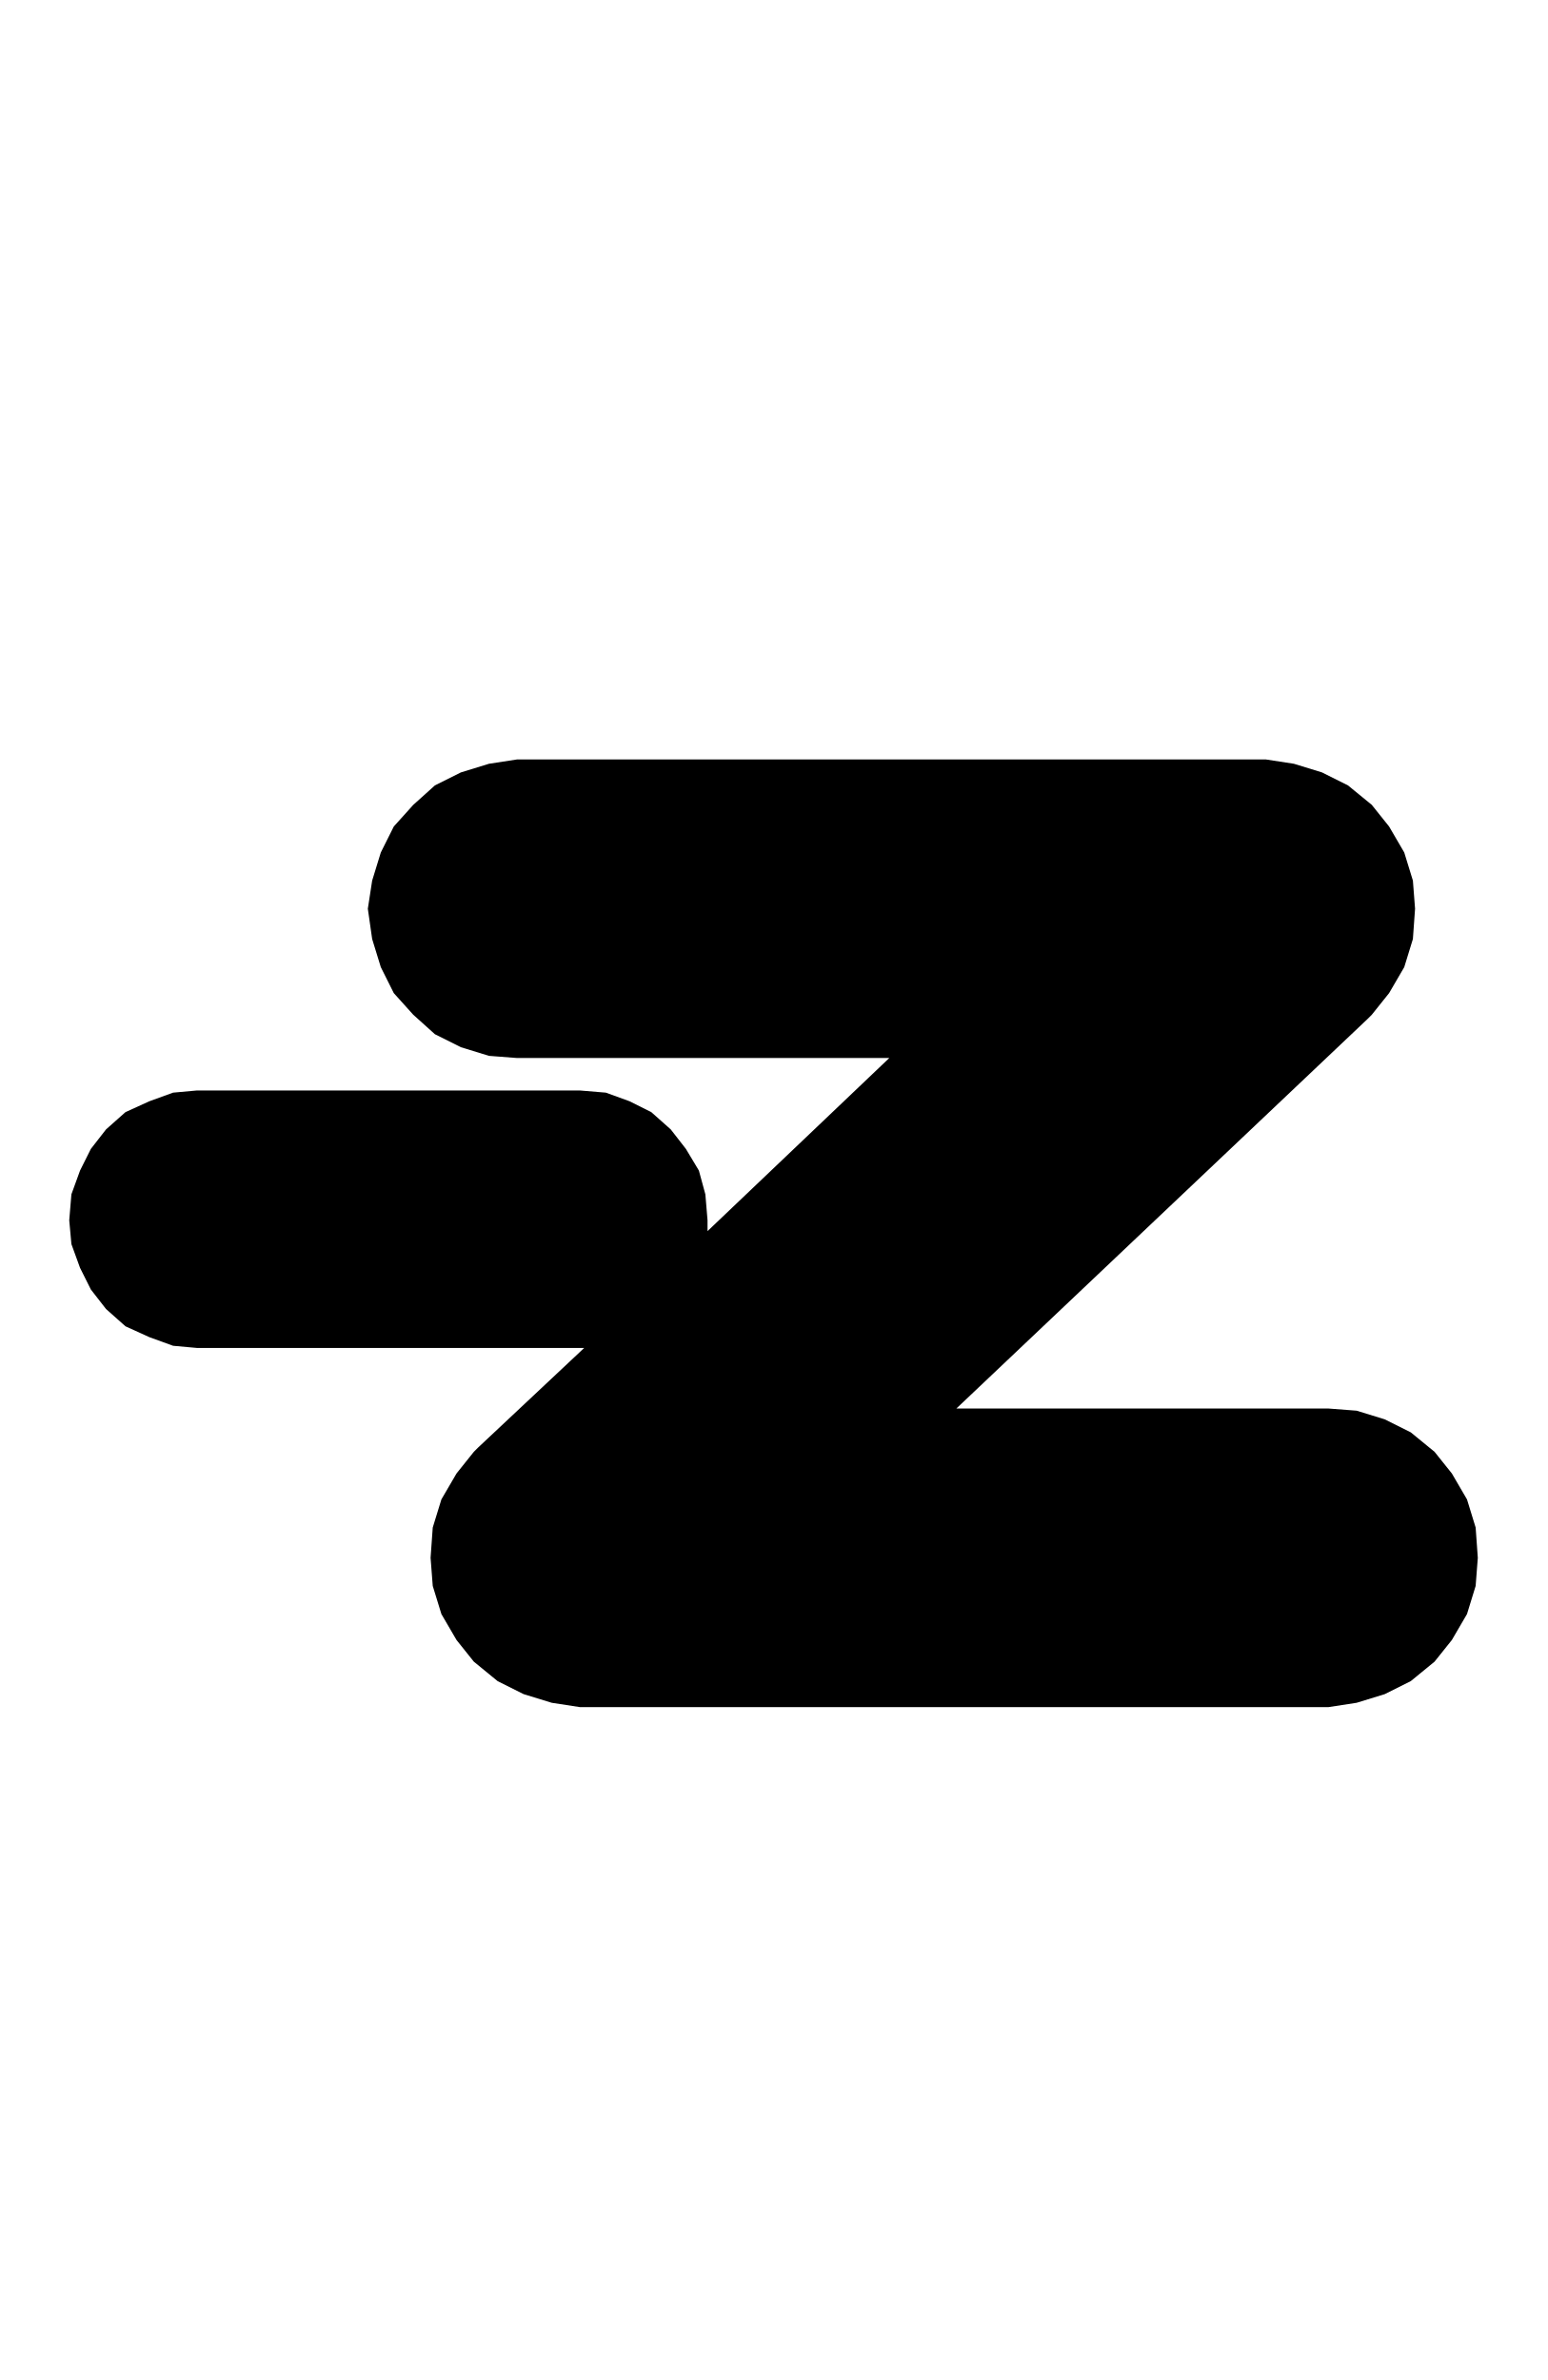
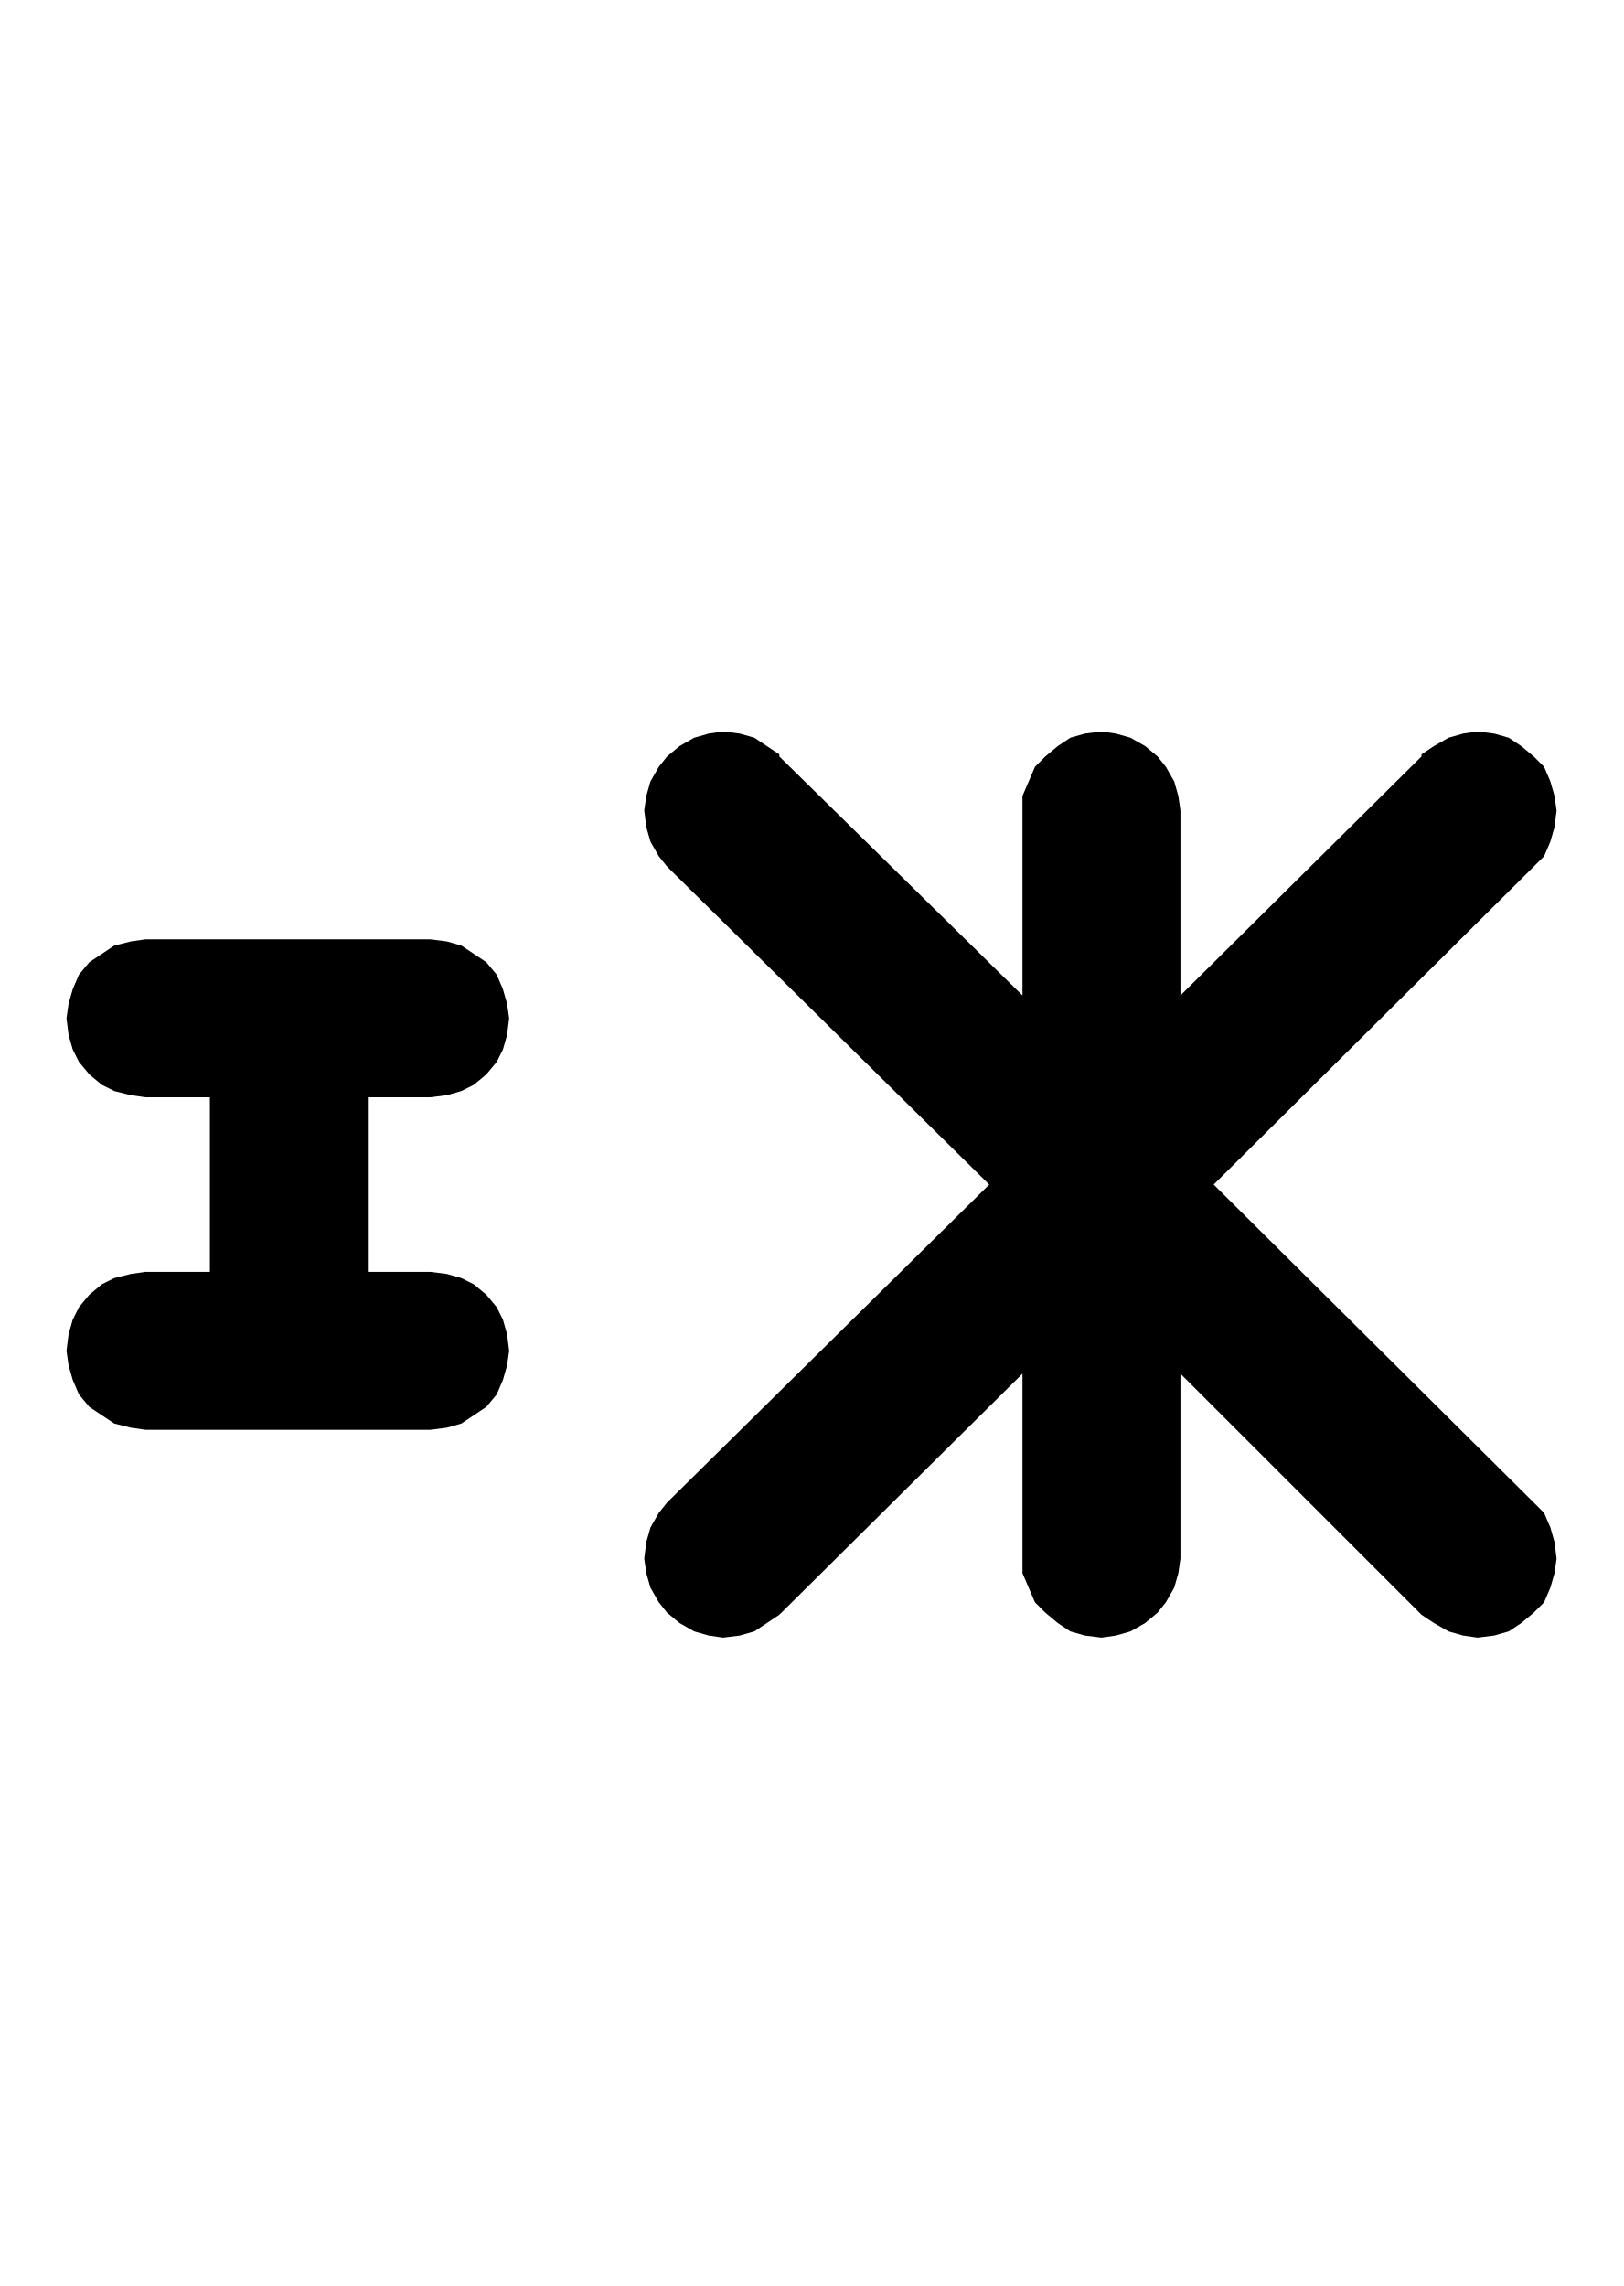
- <svg xmlns="http://www.w3.org/2000/svg" viewBox="0 -900 715 1100">
-   <path transform="scale(1,-1)" fill="currentColor" d="M239 549H585L598 547L611 543L623 537L634 528L642 518L649 506L653 493L654 480L653 466L649 453L642 441L634 431L632 429L442 249H614L627 248L640 244L652 238L663 229L671 219L678 207L682 194L683 180L682 167L678 154L671 142L663 132L652 123L640 117L627 113L614 111H268L255 113L242 117L230 123L219 132L211 142L204 154L200 167L199 180L200 194L204 207L211 219L219 229L221 231L270 277H268H91L80 278L69 282L58 287L49 295L42 304L37 314L33 325L32 336L33 348L37 359L42 369L49 378L58 386L69 391L80 395L91 396H268L280 395L291 391L301 386L310 378L317 369L323 359L326 348L327 336V331L411 411H239L226 412L213 416L201 422L191 431L182 441L176 453L172 466L170 480L172 493L176 506L182 518L191 528L201 537L213 543L226 547Z" />
+ <svg xmlns="http://www.w3.org/2000/svg" viewBox="0 -900 781 1100">
+   <path transform="scale(1,-1)" fill="currentColor" d="M375 537V536L492 421V510V517L495 524L498 531L503 536L509 541L515 545L522 547L530 548L537 547L544 545L551 541L557 536L561 531L565 524L567 517L568 510V421L684 536V537L690 541L697 545L704 547L711 548L719 547L726 545L732 541L738 536L743 531L746 524L748 517L749 510L748 502L746 495L743 488L738 483L584 330L738 177L743 172L746 165L748 158L749 150L748 143L746 136L743 129L738 124L732 119L726 115L719 113L711 112L704 113L697 115L690 119L684 123L568 239V150L567 143L565 136L561 129L557 124L551 119L544 115L537 113L530 112L522 113L515 115L509 119L503 124L498 129L495 136L492 143V150V239L375 123L369 119L363 115L356 113L348 112L341 113L334 115L327 119L321 124L317 129L313 136L311 143L310 150L311 158L313 165L317 172L321 177L476 330L321 483L317 488L313 495L311 502L310 510L311 517L313 524L317 531L321 536L327 541L334 545L341 547L348 548L356 547L363 545L369 541ZM70 448H207L215 447L222 445L228 441L234 437L239 431L242 424L244 417L245 410L244 402L242 395L239 389L234 383L228 378L222 375L215 373L207 372H177V288H207L215 287L222 285L228 282L234 277L239 271L242 265L244 258L245 250L244 243L242 236L239 229L234 223L228 219L222 215L215 213L207 212H70L63 213L55 215L49 219L43 223L38 229L35 236L33 243L32 250L33 258L35 265L38 271L43 277L49 282L55 285L63 287L70 288H101V372H70L63 373L55 375L49 378L43 383L38 389L35 395L33 402L32 410L33 417L35 424L38 431L43 437L49 441L55 445L63 447Z" />
</svg>
